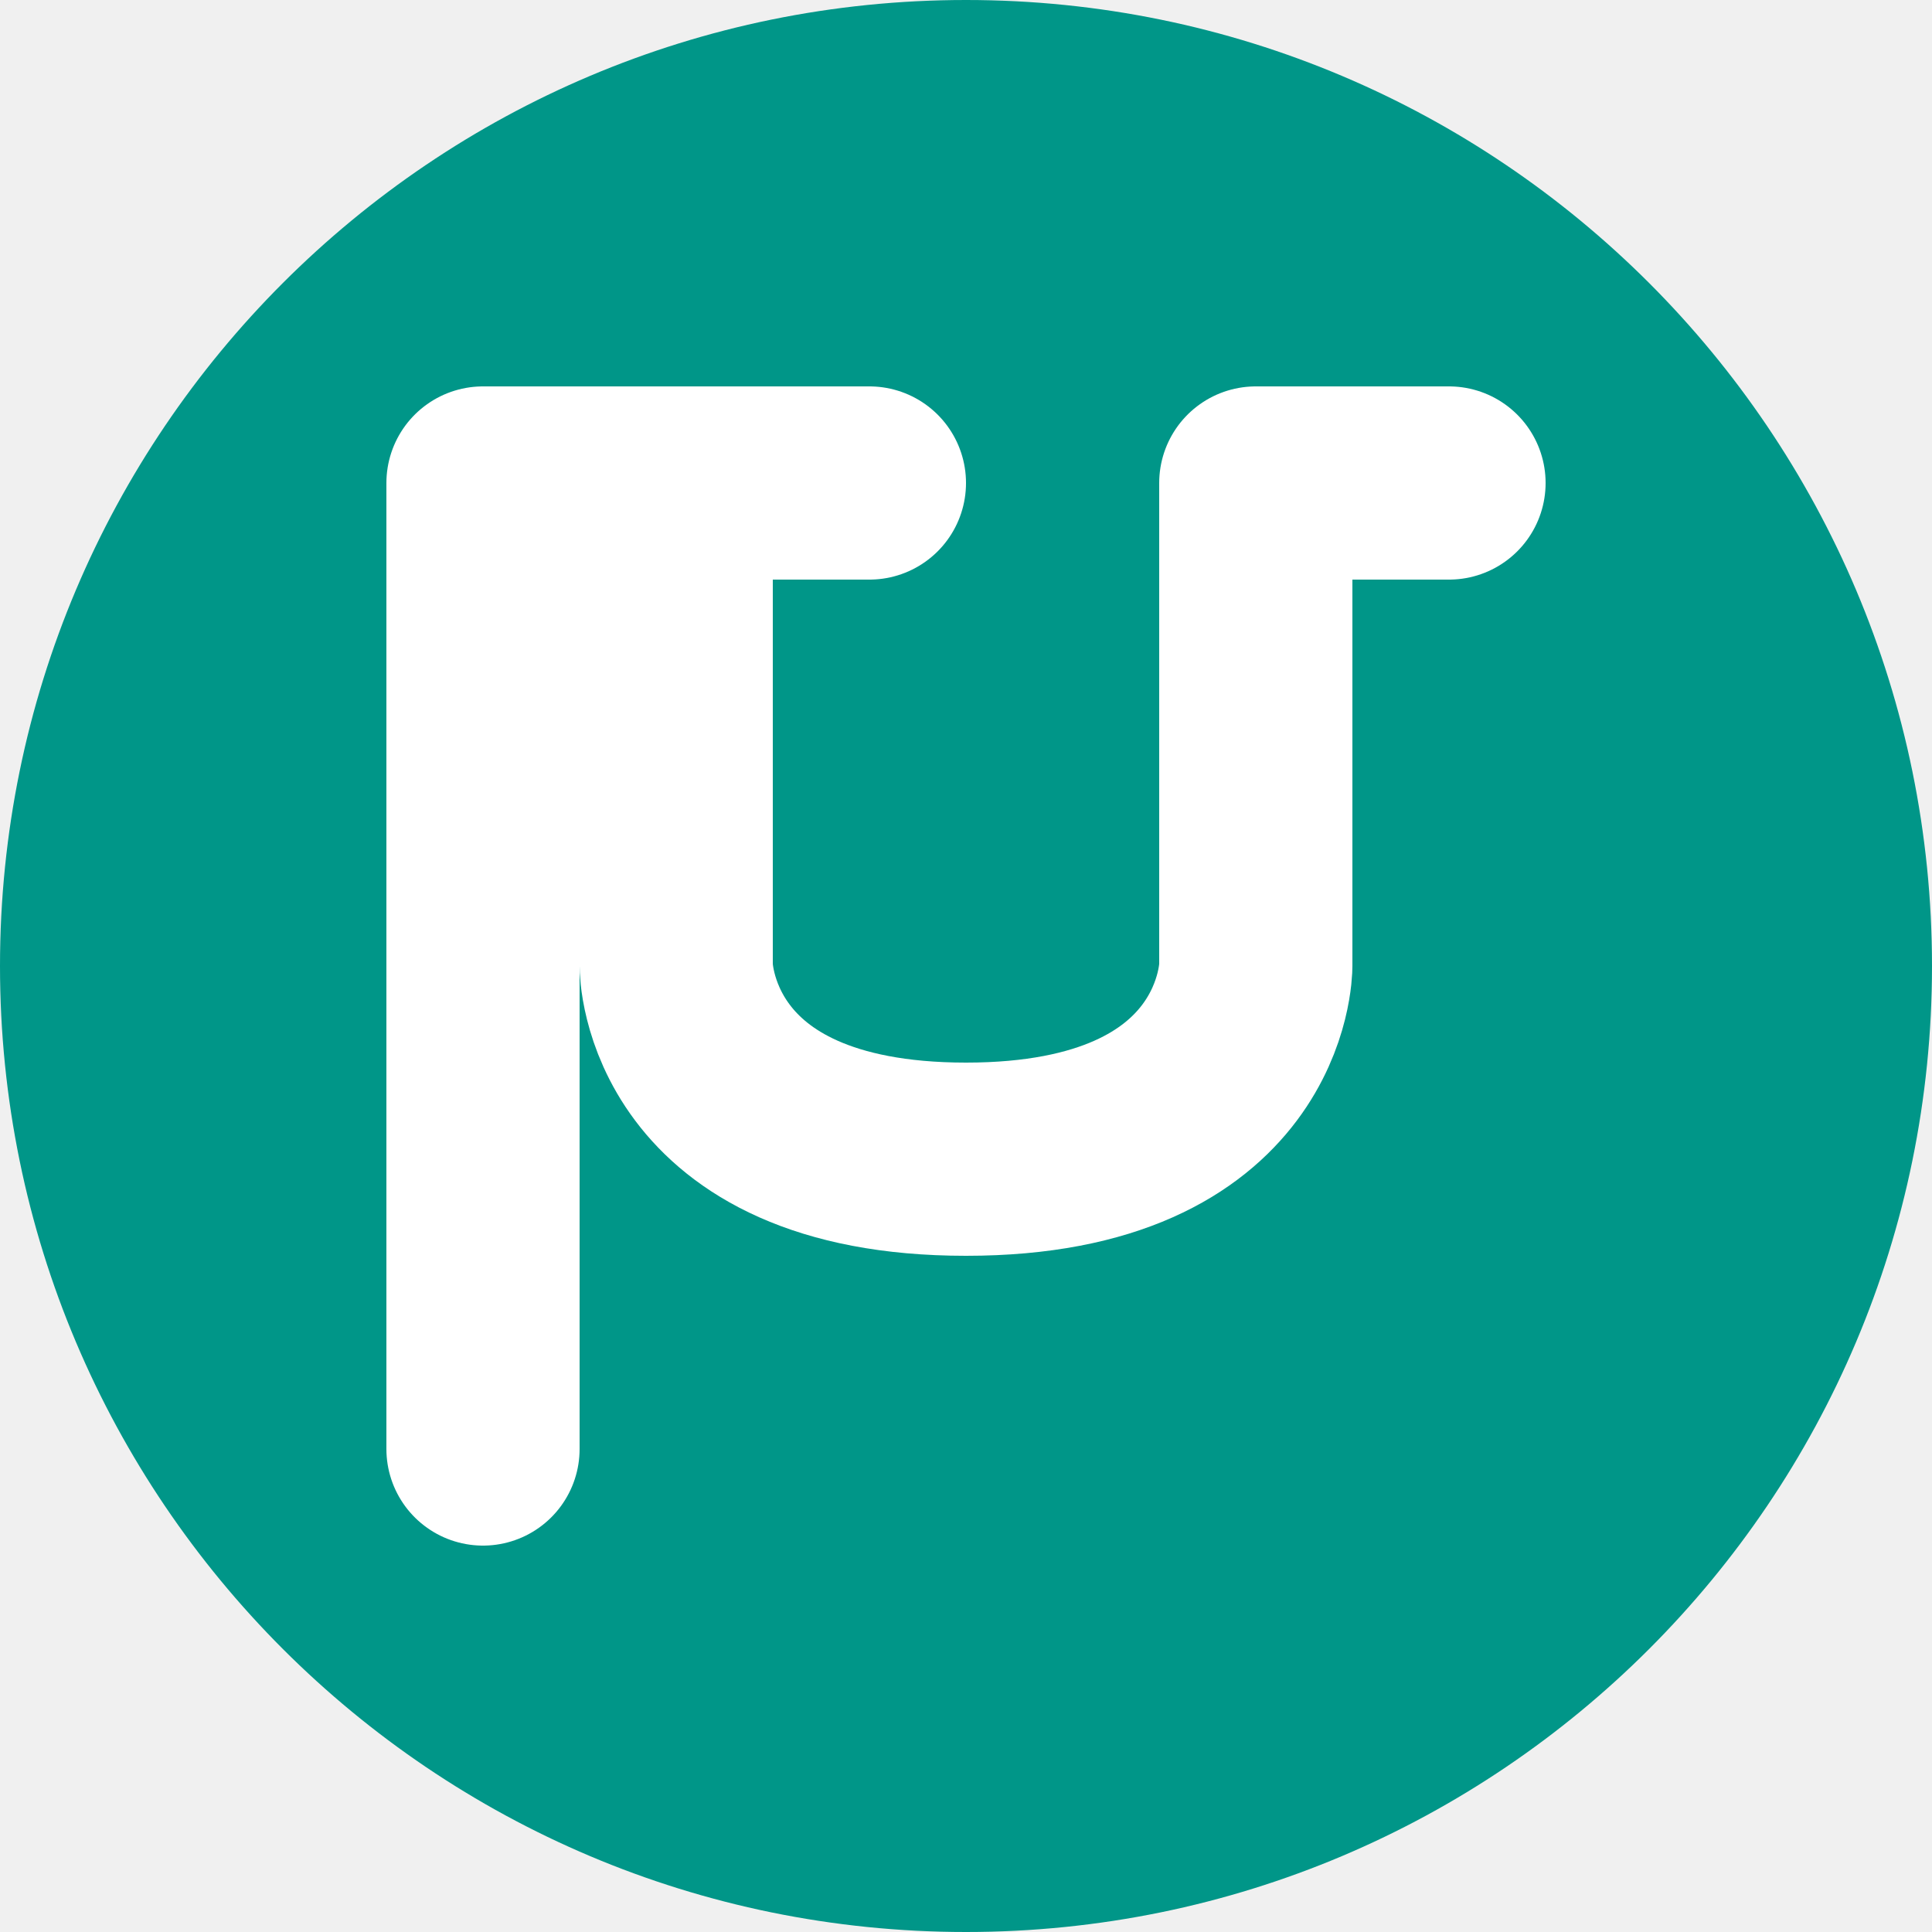
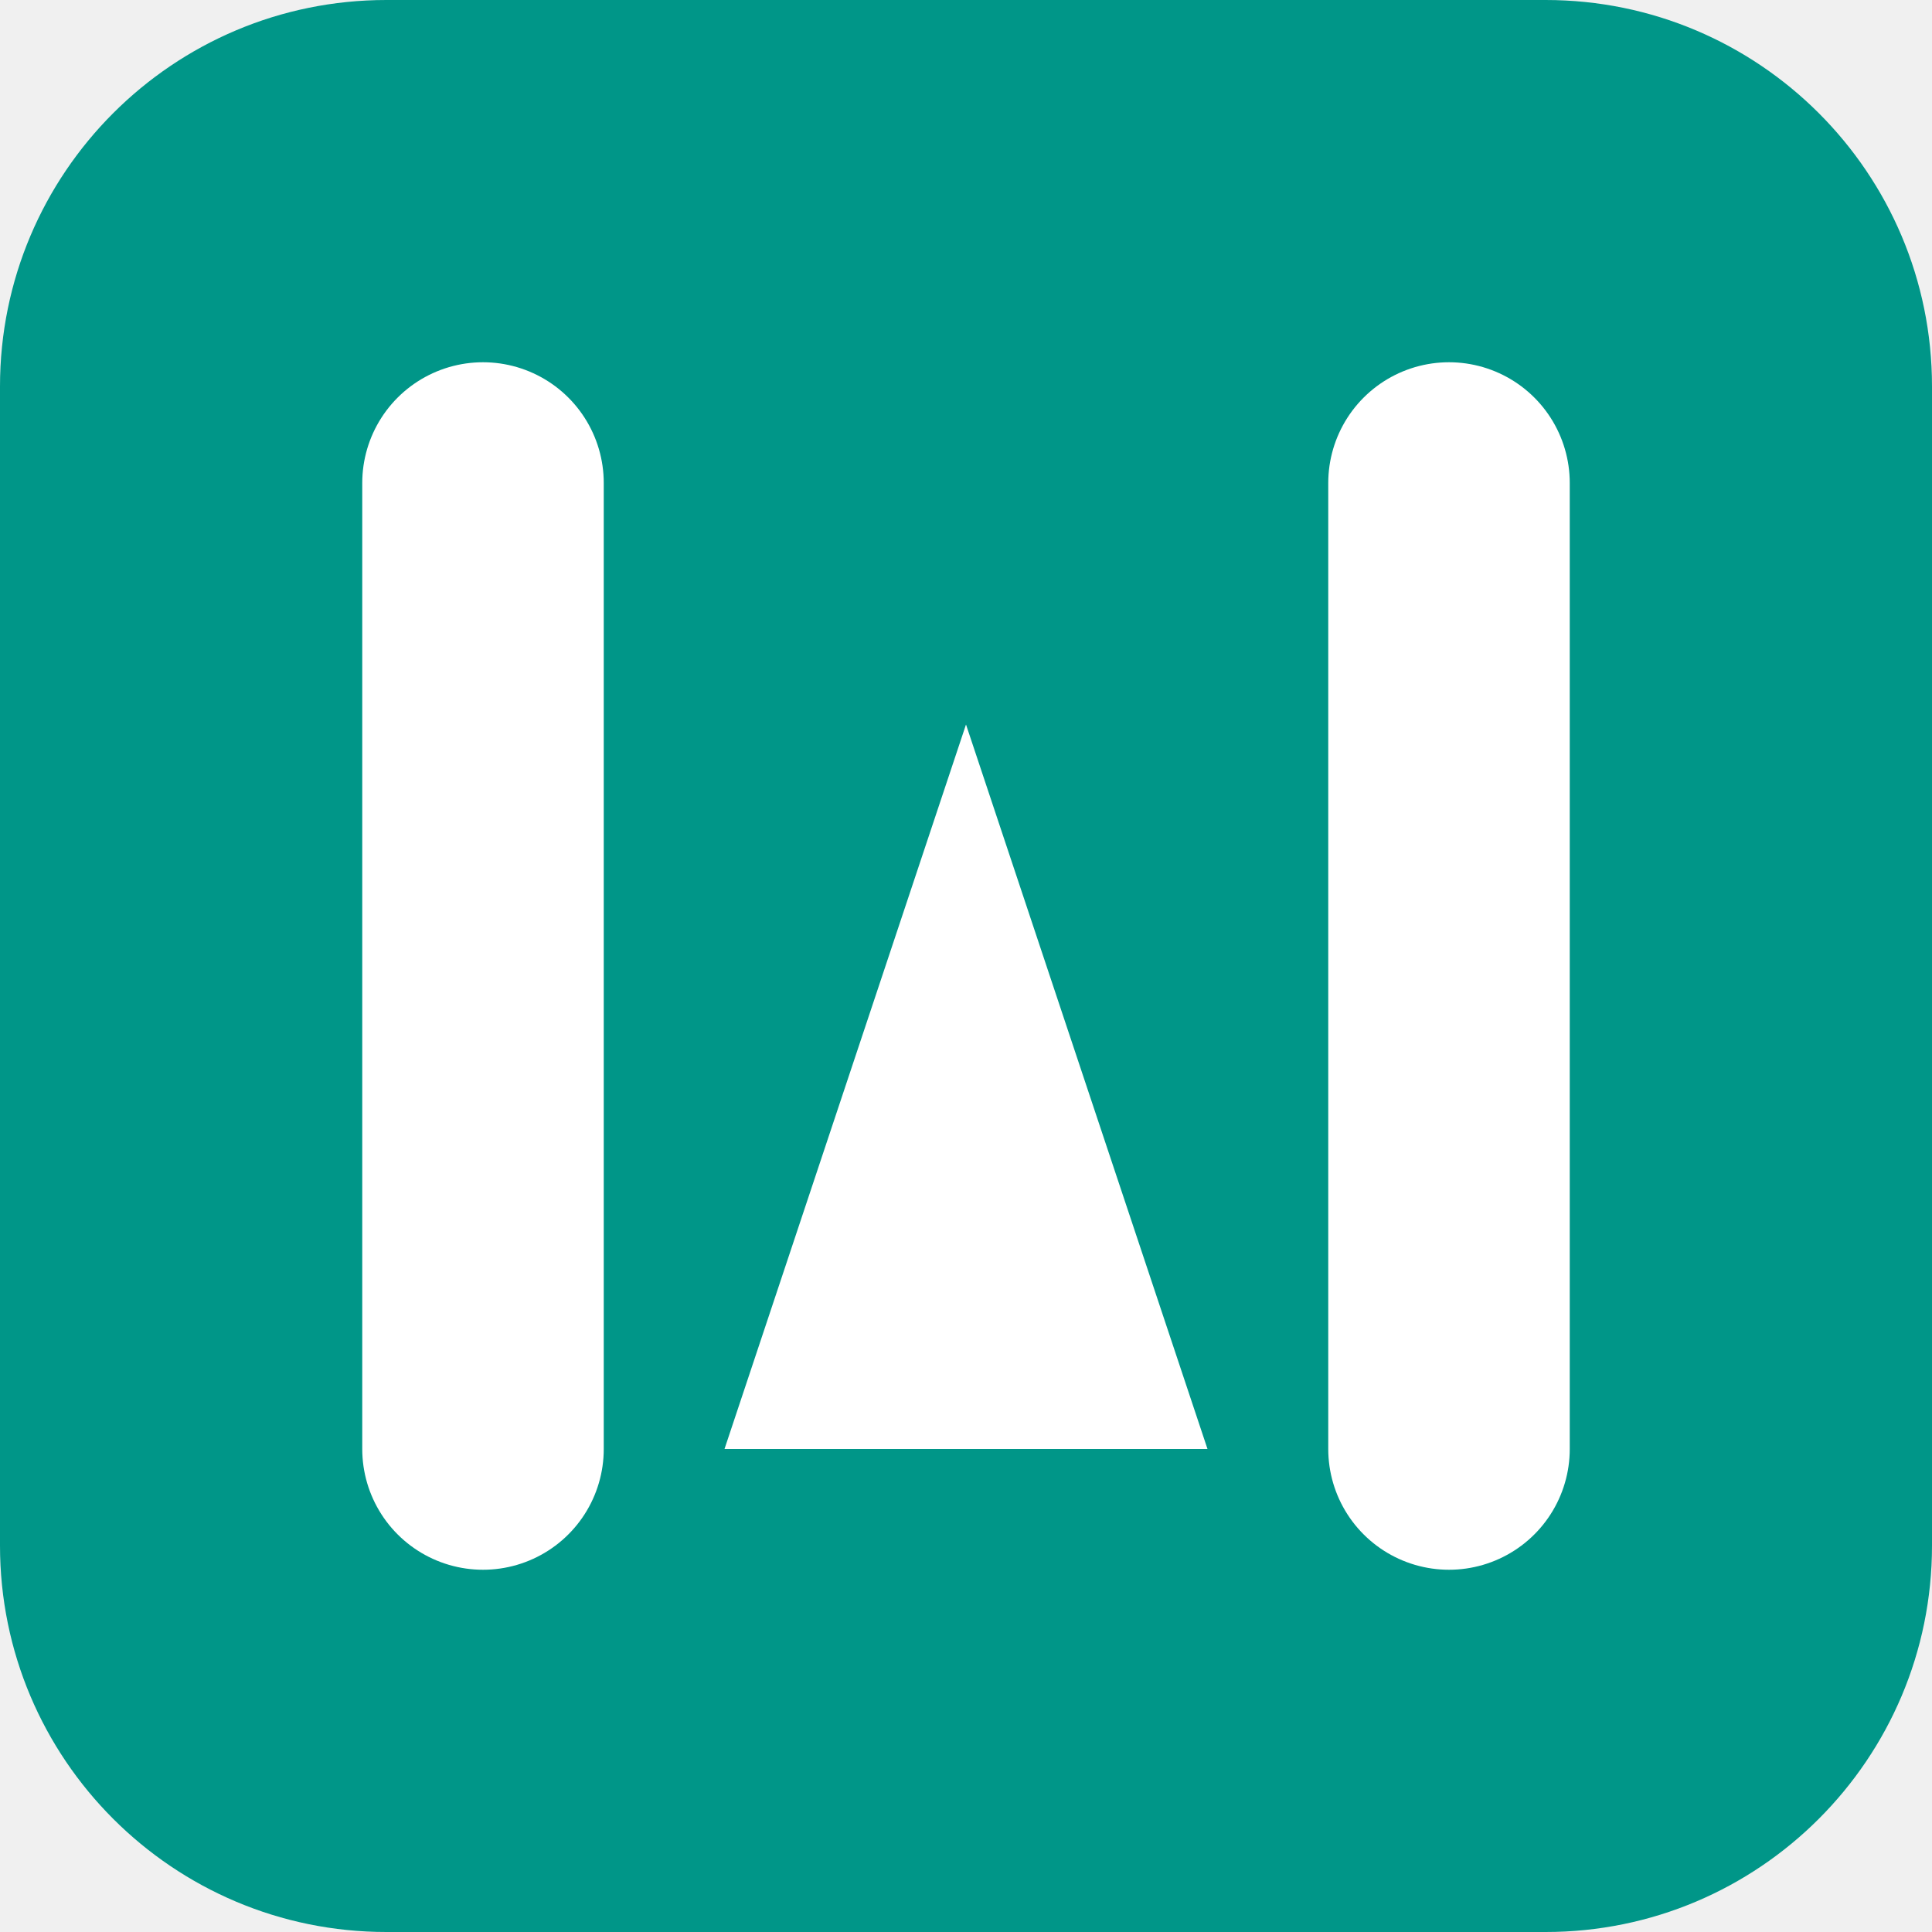
<svg xmlns="http://www.w3.org/2000/svg" width="200" height="200" viewBox="0 0 200 200" fill="none">
-   <circle cx="100" cy="100" r="100" fill="#009688" />
-   <path d="M50 150 V 50 H 90 M 70 50 V 100 C 70 100, 70 120, 100 120 C 130 120, 130 100, 130 100 V 50 H 150" stroke="white" stroke-width="20" stroke-linecap="round" stroke-linejoin="round" />
+   <rect width="200" height="200" rx="40" fill="#009688" />
+   <path d="M50 50 V 150 M 150 50 V 150" stroke="white" stroke-width="25" stroke-linecap="round" />
+   <path d="M50 75 L 150 75 M 100 75 L 125 150 L 75 150 L 100 75 Z" fill="white" />
</svg>
